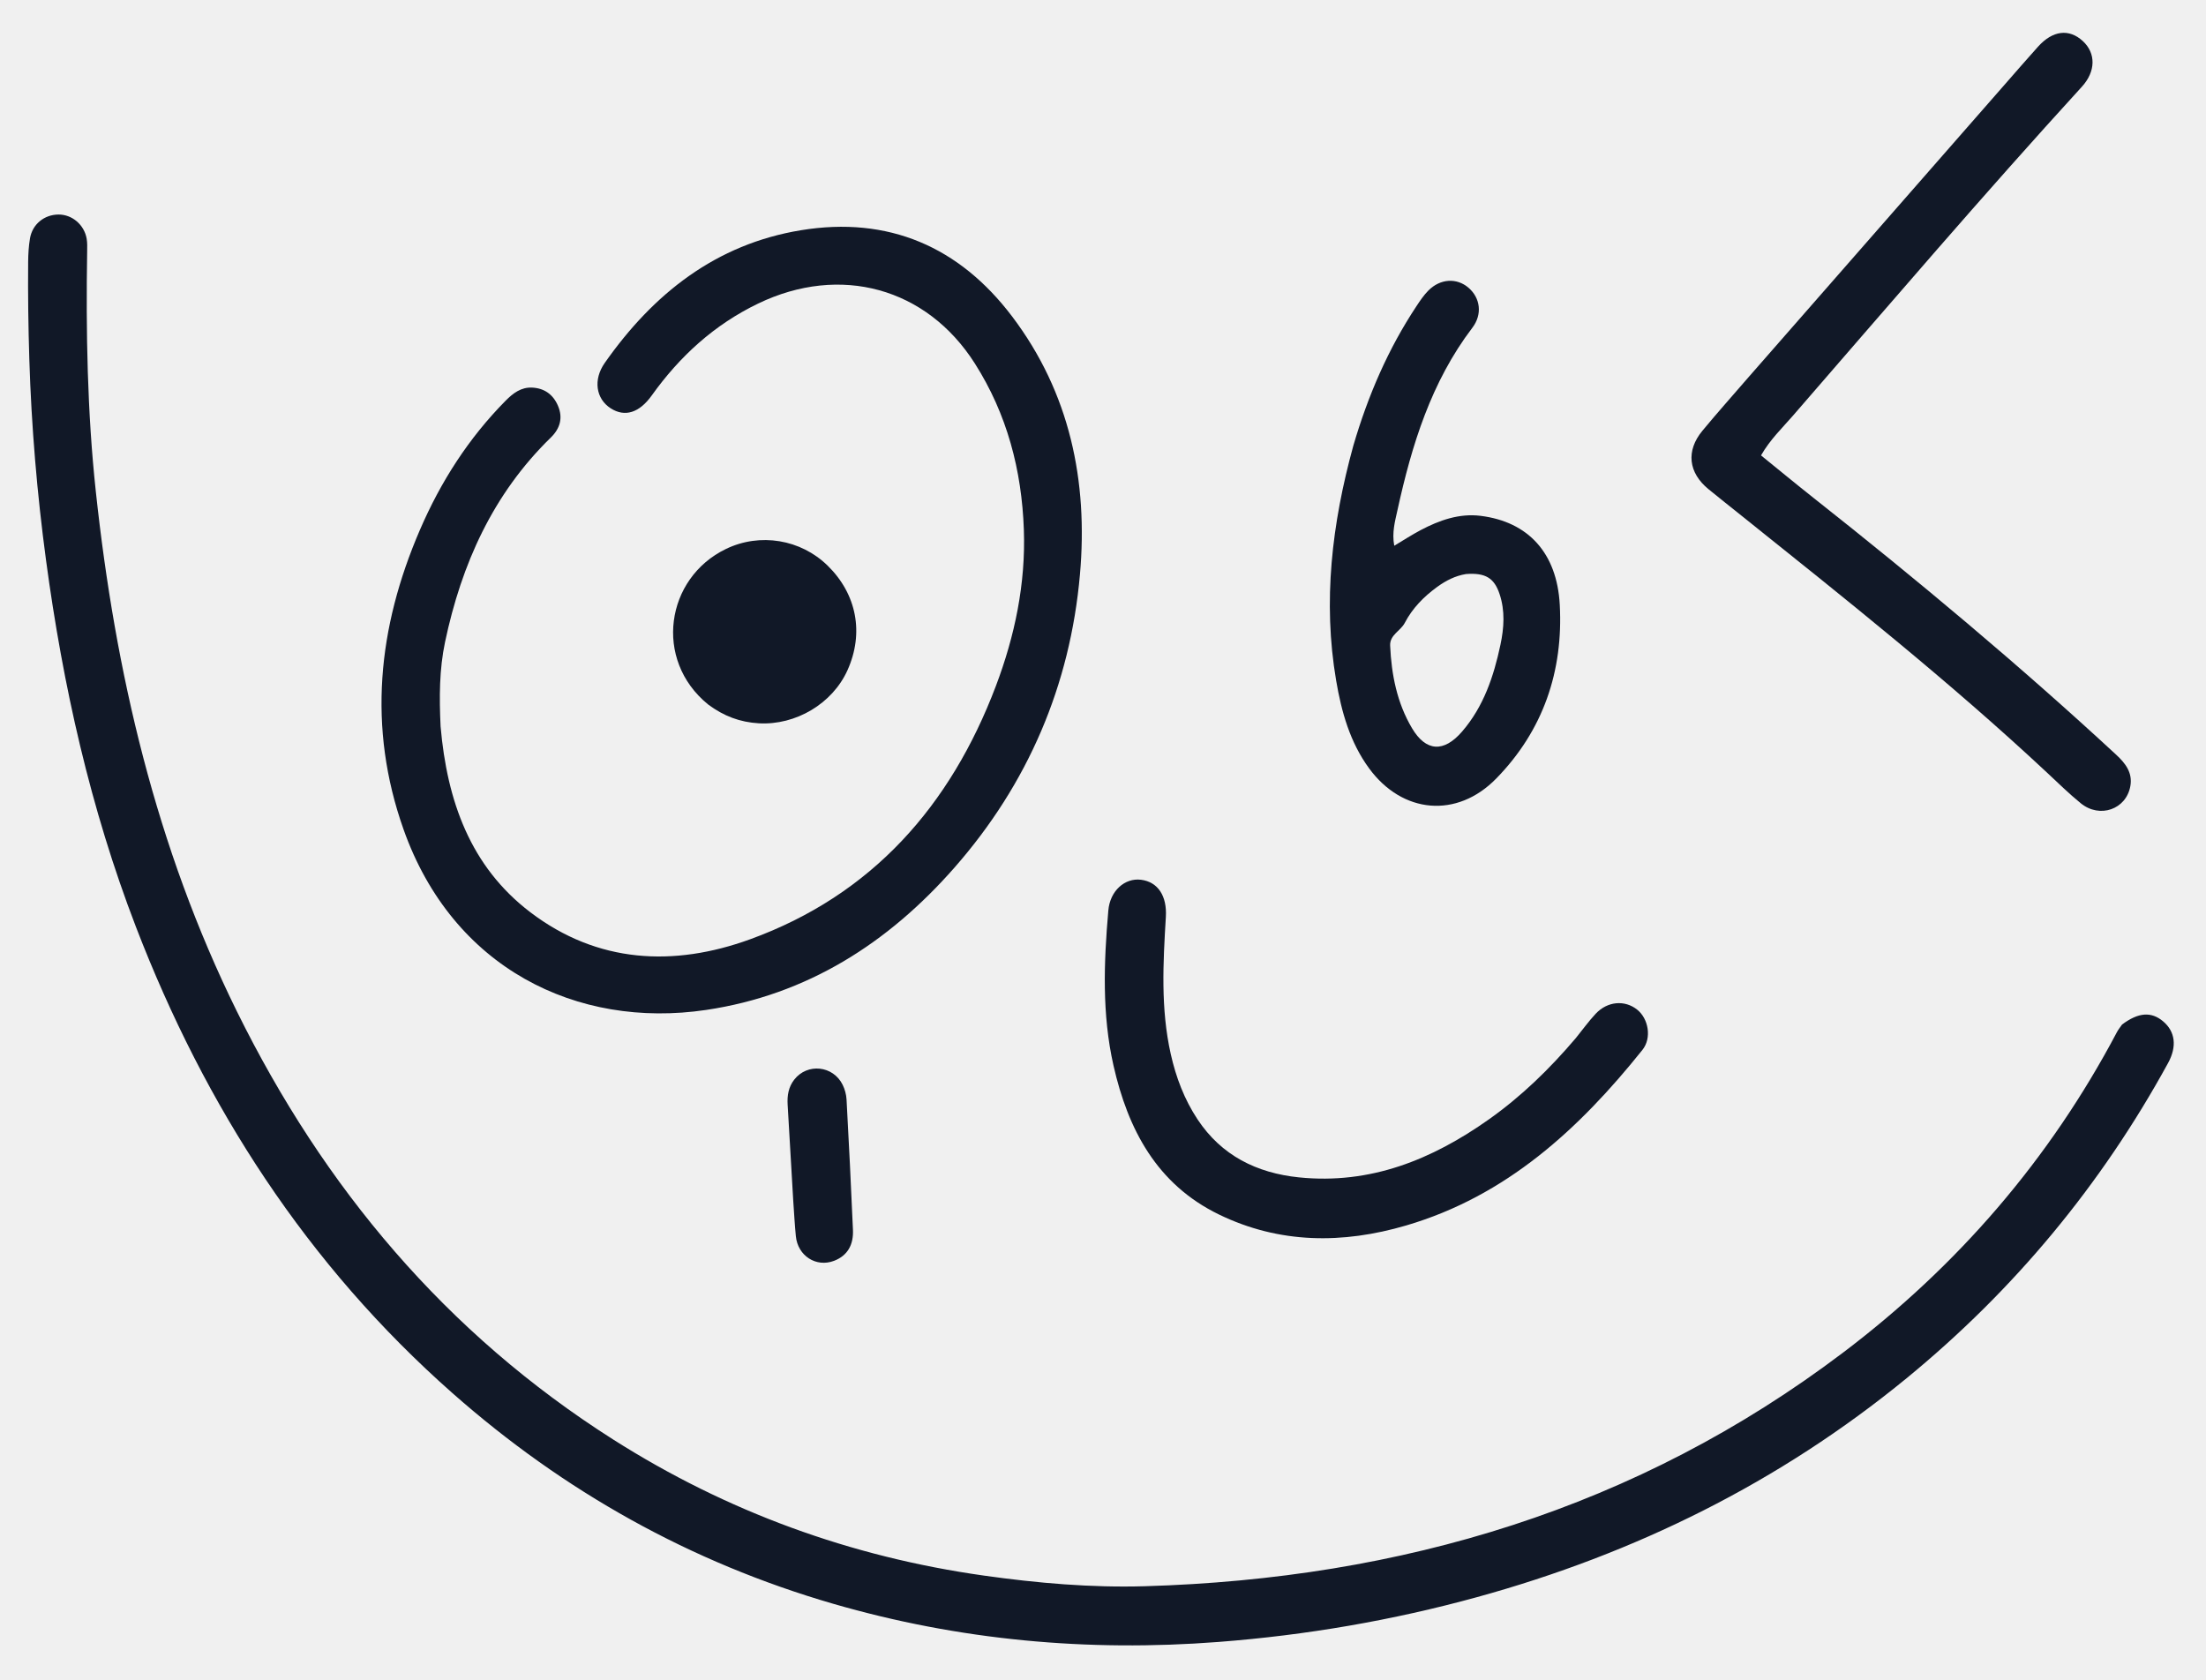
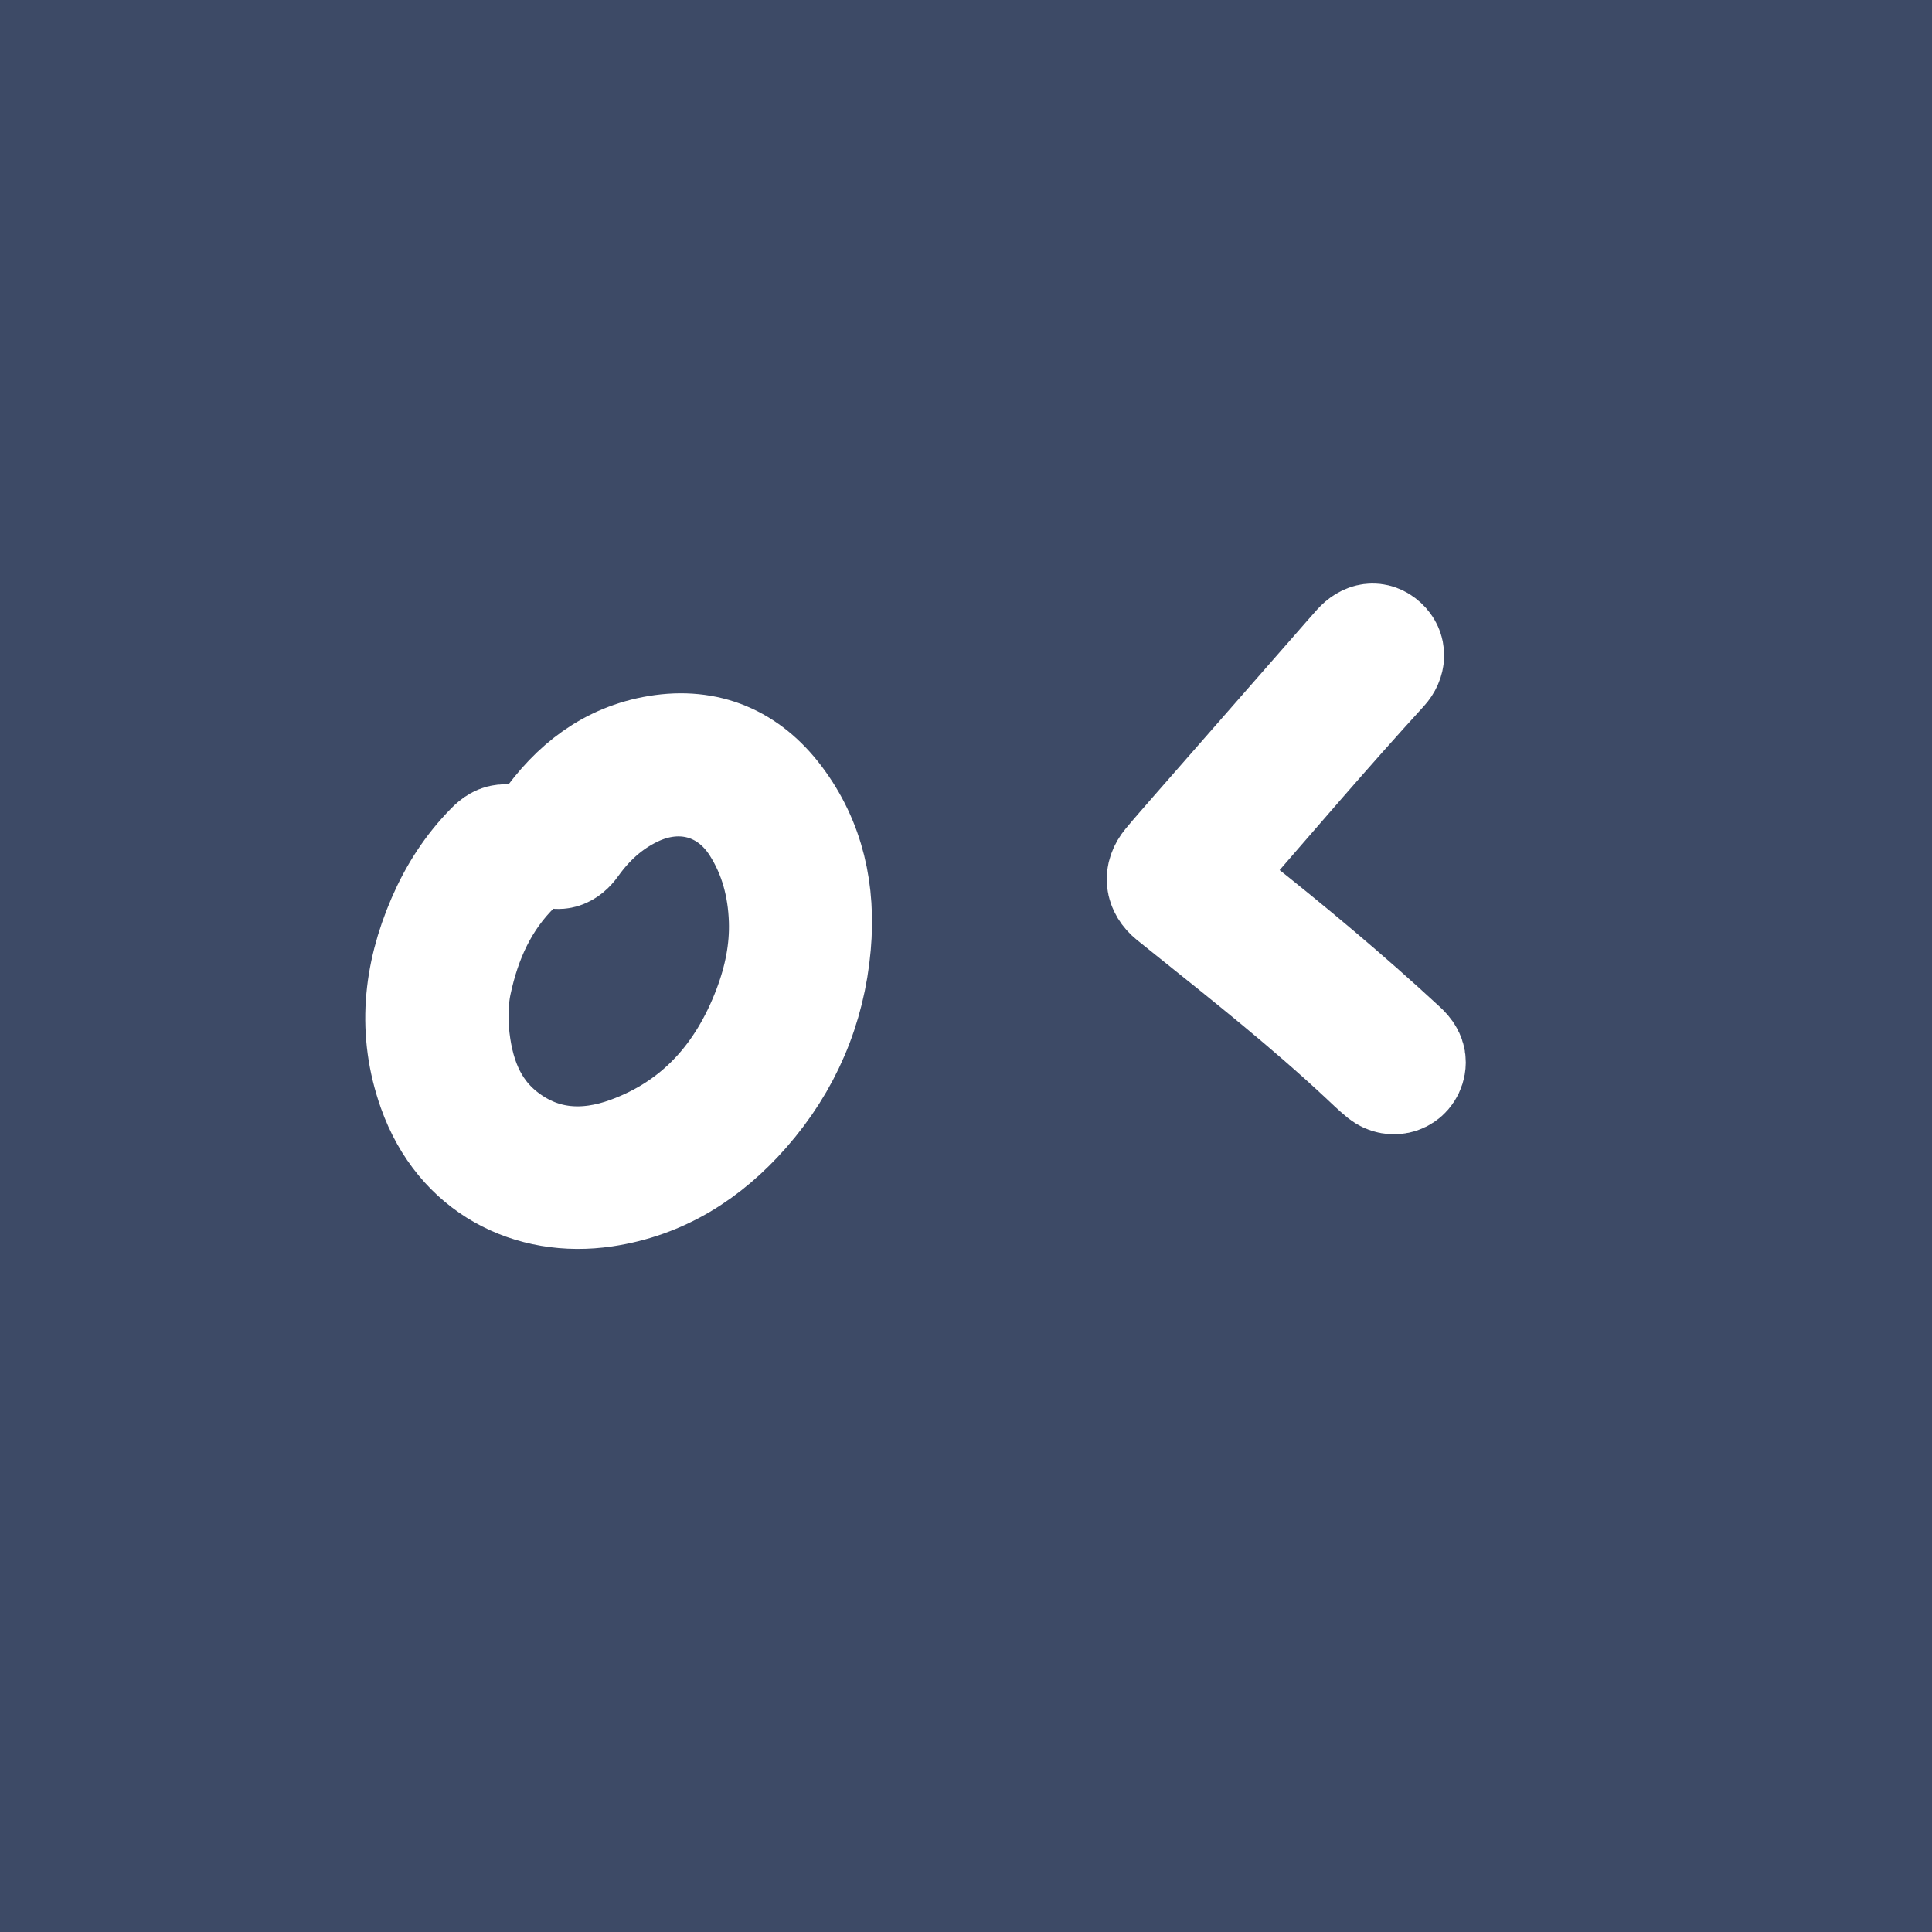
- <svg xmlns="http://www.w3.org/2000/svg" viewBox="114 128 792 603">
-   <style>path{fill:#111827}.lk{stroke:#111827}@media (prefers-color-scheme:dark){path{fill:#fff}.lk{stroke:#fff}}</style>
-   <g class="lk" stroke-width="28" stroke-linejoin="round" stroke-linecap="round">
-     <path opacity="1" stroke="none" d=" M875.867,495.849   C881.774,491.424 886.408,491.152 890.627,494.724   C894.929,498.367 895.665,503.677 892.378,509.681   C868.406,553.473 837.096,591.219 798.493,622.85   C752.825,660.271 701.055,685.818 644.256,701.441   C613.844,709.806 582.953,715.101 551.455,717.524   C504.456,721.138 458.347,716.934 413.103,703.809   C361.87,688.946 316.389,663.448 276.467,628.21   C224.279,582.148 187.666,525.416 162.78,460.723   C146.423,418.203 136.581,374.144 130.523,329.113   C127.301,305.167 125.282,281.157 124.527,256.999   C124.163,245.335 124.004,233.686 124.108,222.027   C124.133,219.203 124.298,216.347 124.771,213.569   C125.637,208.484 129.907,205.054 135.004,205.025   C139.888,204.998 144.251,208.687 145.119,213.728   C145.371,215.191 145.315,216.719 145.292,218.215   C144.838,247.047 145.319,275.858 148.409,304.548   C155.39,369.37 169.974,432.142 198.994,491.02   C230.255,554.445 274.163,606.739 334.15,644.845   C374.95,670.763 419.389,686.958 467.274,693.704   C486.438,696.403 505.717,698.085 525.028,697.519   C617.001,694.819 701.647,669.66 775.724,613.618   C816.806,582.538 849.845,544.322 873.99,498.635   C874.454,497.756 875.069,496.958 875.867,495.849  z" />
-     <path opacity="1" stroke="none" d=" M272.182,388.836   C274.504,415.504 282.826,439.12 304.419,455.547   C328.506,473.871 355.873,475.212 383.277,465.253   C427.07,449.339 455.246,417.326 471.535,374.322   C478.375,356.262 482.272,337.515 481.584,318.145   C480.827,296.838 475.571,276.704 463.984,258.49   C446.689,231.302 415.686,222.761 386.16,237   C370.45,244.575 358.06,255.898 348.005,269.967   C343.528,276.233 338.338,277.87 333.243,274.595   C327.977,271.209 326.868,264.363 331.118,258.302   C348.526,233.481 370.973,215.675 401.574,210.658   C432.927,205.517 458.446,216.574 477.405,241.664   C498.089,269.037 504.684,300.745 501.725,334.265   C498.212,374.063 483.064,409.444 456.663,439.516   C432.88,466.606 403.771,485.227 367.512,490.609   C321.086,497.5 276.502,475.581 258.869,425.756   C245.911,389.141 249.609,353.374 264.758,318.255   C272.226,300.941 282.226,285.332 295.517,271.88   C298.19,269.174 301.091,266.973 305.048,267.162   C309.415,267.37 312.568,269.603 314.318,273.676   C316.211,278.083 315.025,281.908 311.776,285.074   C290.969,305.346 279.688,330.539 273.787,358.496   C271.707,368.346 271.683,378.348 272.182,388.836  z" />
-     <path opacity="1" stroke="none" d=" M742.061,263.075   C772.682,228.089 803.074,193.373 833.469,158.659   C837.528,154.022 841.563,149.364 845.679,144.778   C850.948,138.907 856.834,138.197 861.772,142.742   C866.525,147.118 866.447,153.656 861.429,159.148   C826.04,197.886 791.961,237.776 757.574,277.395   C753.789,281.756 749.526,285.796 746.243,291.508   C752.587,296.647 758.829,301.811 765.184,306.832   C802.447,336.278 838.868,366.712 873.746,398.968   C877.071,402.043 879.695,405.413 878.842,410.234   C877.36,418.607 867.849,421.959 861.036,416.403   C856.783,412.935 852.85,409.07 848.834,405.319   C813.854,372.652 776.415,342.911 739.09,313.033   C735.189,309.911 731.27,306.81 727.401,303.649   C720.15,297.725 719.24,289.866 725.2,282.657   C730.613,276.11 736.279,269.774 742.061,263.075  z" />
-     <path opacity="1" stroke="none" d=" M599.858,288.072   C605.149,270.004 612.368,253.248 622.582,237.859   C623.867,235.924 625.188,233.952 626.813,232.316   C631.094,228.006 637.012,227.685 641.227,231.314   C645.49,234.984 646.27,240.856 642.6,245.683   C627.819,265.128 620.846,287.758 615.728,311.127   C614.855,315.113 613.672,319.203 614.566,323.941   C617.861,321.978 620.866,320.01 624.028,318.341   C630.748,314.795 637.88,312.252 645.554,313.205   C662.612,315.323 672.978,326.482 673.987,345.121   C675.279,368.966 668.063,390.229 651.202,407.501   C637.092,421.955 617.505,420.201 605.534,403.867   C598.666,394.496 595.621,383.595 593.708,372.364   C588.862,343.919 592.179,316.033 599.858,288.072  M640.311,334.106   C636.443,334.742 633.087,336.463 629.938,338.753   C625.148,342.237 621.072,346.401 618.346,351.636   C616.827,354.555 612.916,355.933 613.091,359.809   C613.56,370.239 615.558,380.356 620.922,389.42   C625.948,397.913 632.362,398.252 638.914,390.664   C646.652,381.701 650.279,370.866 652.687,359.516   C653.982,353.412 654.39,347.319 652.378,341.283   C650.474,335.572 647.343,333.566 640.311,334.106  z" />
-     <path opacity="1" stroke="none" d=" M679.728,500.743   C682.258,497.619 684.402,494.622 686.903,491.959   C691.129,487.458 697.333,486.96 701.767,490.493   C705.84,493.739 707.089,500.677 703.663,504.96   C680.925,533.383 654.78,557.442 618.846,567.99   C596.094,574.669 573.372,574.62 551.615,564.043   C529.341,553.214 518.975,533.571 513.765,510.558   C509.599,492.153 510.294,473.512 511.914,454.895   C512.527,447.839 517.818,443.134 523.652,443.87   C529.776,444.644 533.017,449.745 532.566,457.224   C531.575,473.673 530.667,490.122 534.321,506.43   C536.2,514.815 539.206,522.731 543.924,529.872   C552.522,542.886 565.182,549.163 580.35,550.722   C605.961,553.355 628.107,544.357 648.523,529.914   C660.146,521.691 670.293,511.848 679.728,500.743  z" />
-     <path opacity="1" stroke="none" d=" M368.187,380.901   C348.535,364.88 352.983,335.536 374.636,325.095   C386.879,319.192 401.479,321.637 411.128,331.073   C421.6,341.313 424.261,355.293 418.274,368.617   C412.863,380.659 399.665,388.448 386.434,387.694   C379.717,387.312 373.8,385.115 368.187,380.901  z" />
-     <path opacity="1" stroke="none" d=" M398.78,558.937   C398.102,547.174 397.453,535.888 396.777,524.603   C396.582,521.346 397.087,518.284 399.14,515.644   C403.841,509.597 413.137,510.553 416.542,517.515   C417.325,519.118 417.832,520.993 417.929,522.772   C418.777,538.38 419.563,553.992 420.229,569.609   C420.446,574.692 418.477,578.765 413.439,580.686   C407,583.142 400.426,578.893 399.729,571.852   C399.32,567.716 399.101,563.561 398.78,558.937  z" />
+ <svg xmlns="http://www.w3.org/2000/svg" viewBox="0 0 1000 1000">
+   <style>@media (prefers-color-scheme:dark){.lk path{fill:#fff;stroke:#fff}}</style>
+   <rect width="1000" height="1000" rx="0.0" fill="#3D4A66" />
+   <g class="lk" transform="translate(429 567) rotate(0) scale(0.81606) translate(-510 -429.5)">
+     <path d="M272.182,388.836 C274.504,415.504 282.826,439.12 304.419,455.547 C328.506,473.871 355.873,475.212 383.277,465.253 C427.07,449.339 455.246,417.326 471.535,374.322 C478.375,356.262 482.272,337.515 481.584,318.145 C480.827,296.838 475.571,276.704 463.984,258.49 C446.689,231.302 415.686,222.761 386.16,237 C370.45,244.575 358.06,255.898 348.005,269.967 C343.528,276.233 338.338,277.87 333.243,274.595 C327.977,271.209 326.868,264.363 331.118,258.302 C348.526,233.481 370.973,215.675 401.574,210.658 C432.927,205.517 458.446,216.574 477.405,241.664 C498.089,269.037 504.684,300.745 501.725,334.265 C498.212,374.063 483.064,409.444 456.663,439.516 C432.88,466.606 403.771,485.227 367.512,490.609 C321.086,497.5 276.502,475.581 258.869,425.756 C245.911,389.141 249.609,353.374 264.758,318.255 C272.226,300.941 282.226,285.332 295.517,271.88 C298.19,269.174 301.091,266.973 305.048,267.162 C309.415,267.37 312.568,269.603 314.318,273.676 C316.211,278.083 315.025,281.908 311.776,285.074 C290.969,305.346 279.688,330.539 273.787,358.496 C271.707,368.346 271.683,378.348 272.182,388.836 z" fill="#ffffff" stroke="#ffffff" stroke-width="70" stroke-linejoin="round" stroke-linecap="round" />
+     <path d="M742.061,263.075 C772.682,228.089 803.074,193.373 833.469,158.659 C837.528,154.022 841.563,149.364 845.679,144.778 C850.948,138.907 856.834,138.197 861.772,142.742 C866.525,147.118 866.447,153.656 861.429,159.148 C826.04,197.886 791.961,237.776 757.574,277.395 C753.789,281.756 749.526,285.796 746.243,291.508 C752.587,296.647 758.829,301.811 765.184,306.832 C802.447,336.278 838.868,366.712 873.746,398.968 C877.071,402.043 879.695,405.413 878.842,410.234 C877.36,418.607 867.849,421.959 861.036,416.403 C856.783,412.935 852.85,409.07 848.834,405.319 C813.854,372.652 776.415,342.911 739.09,313.033 C735.189,309.911 731.27,306.81 727.401,303.649 C720.15,297.725 719.24,289.866 725.2,282.657 C730.613,276.11 736.279,269.774 742.061,263.075 z" fill="#ffffff" stroke="#ffffff" stroke-width="70" stroke-linejoin="round" stroke-linecap="round" />
  </g>
</svg>
